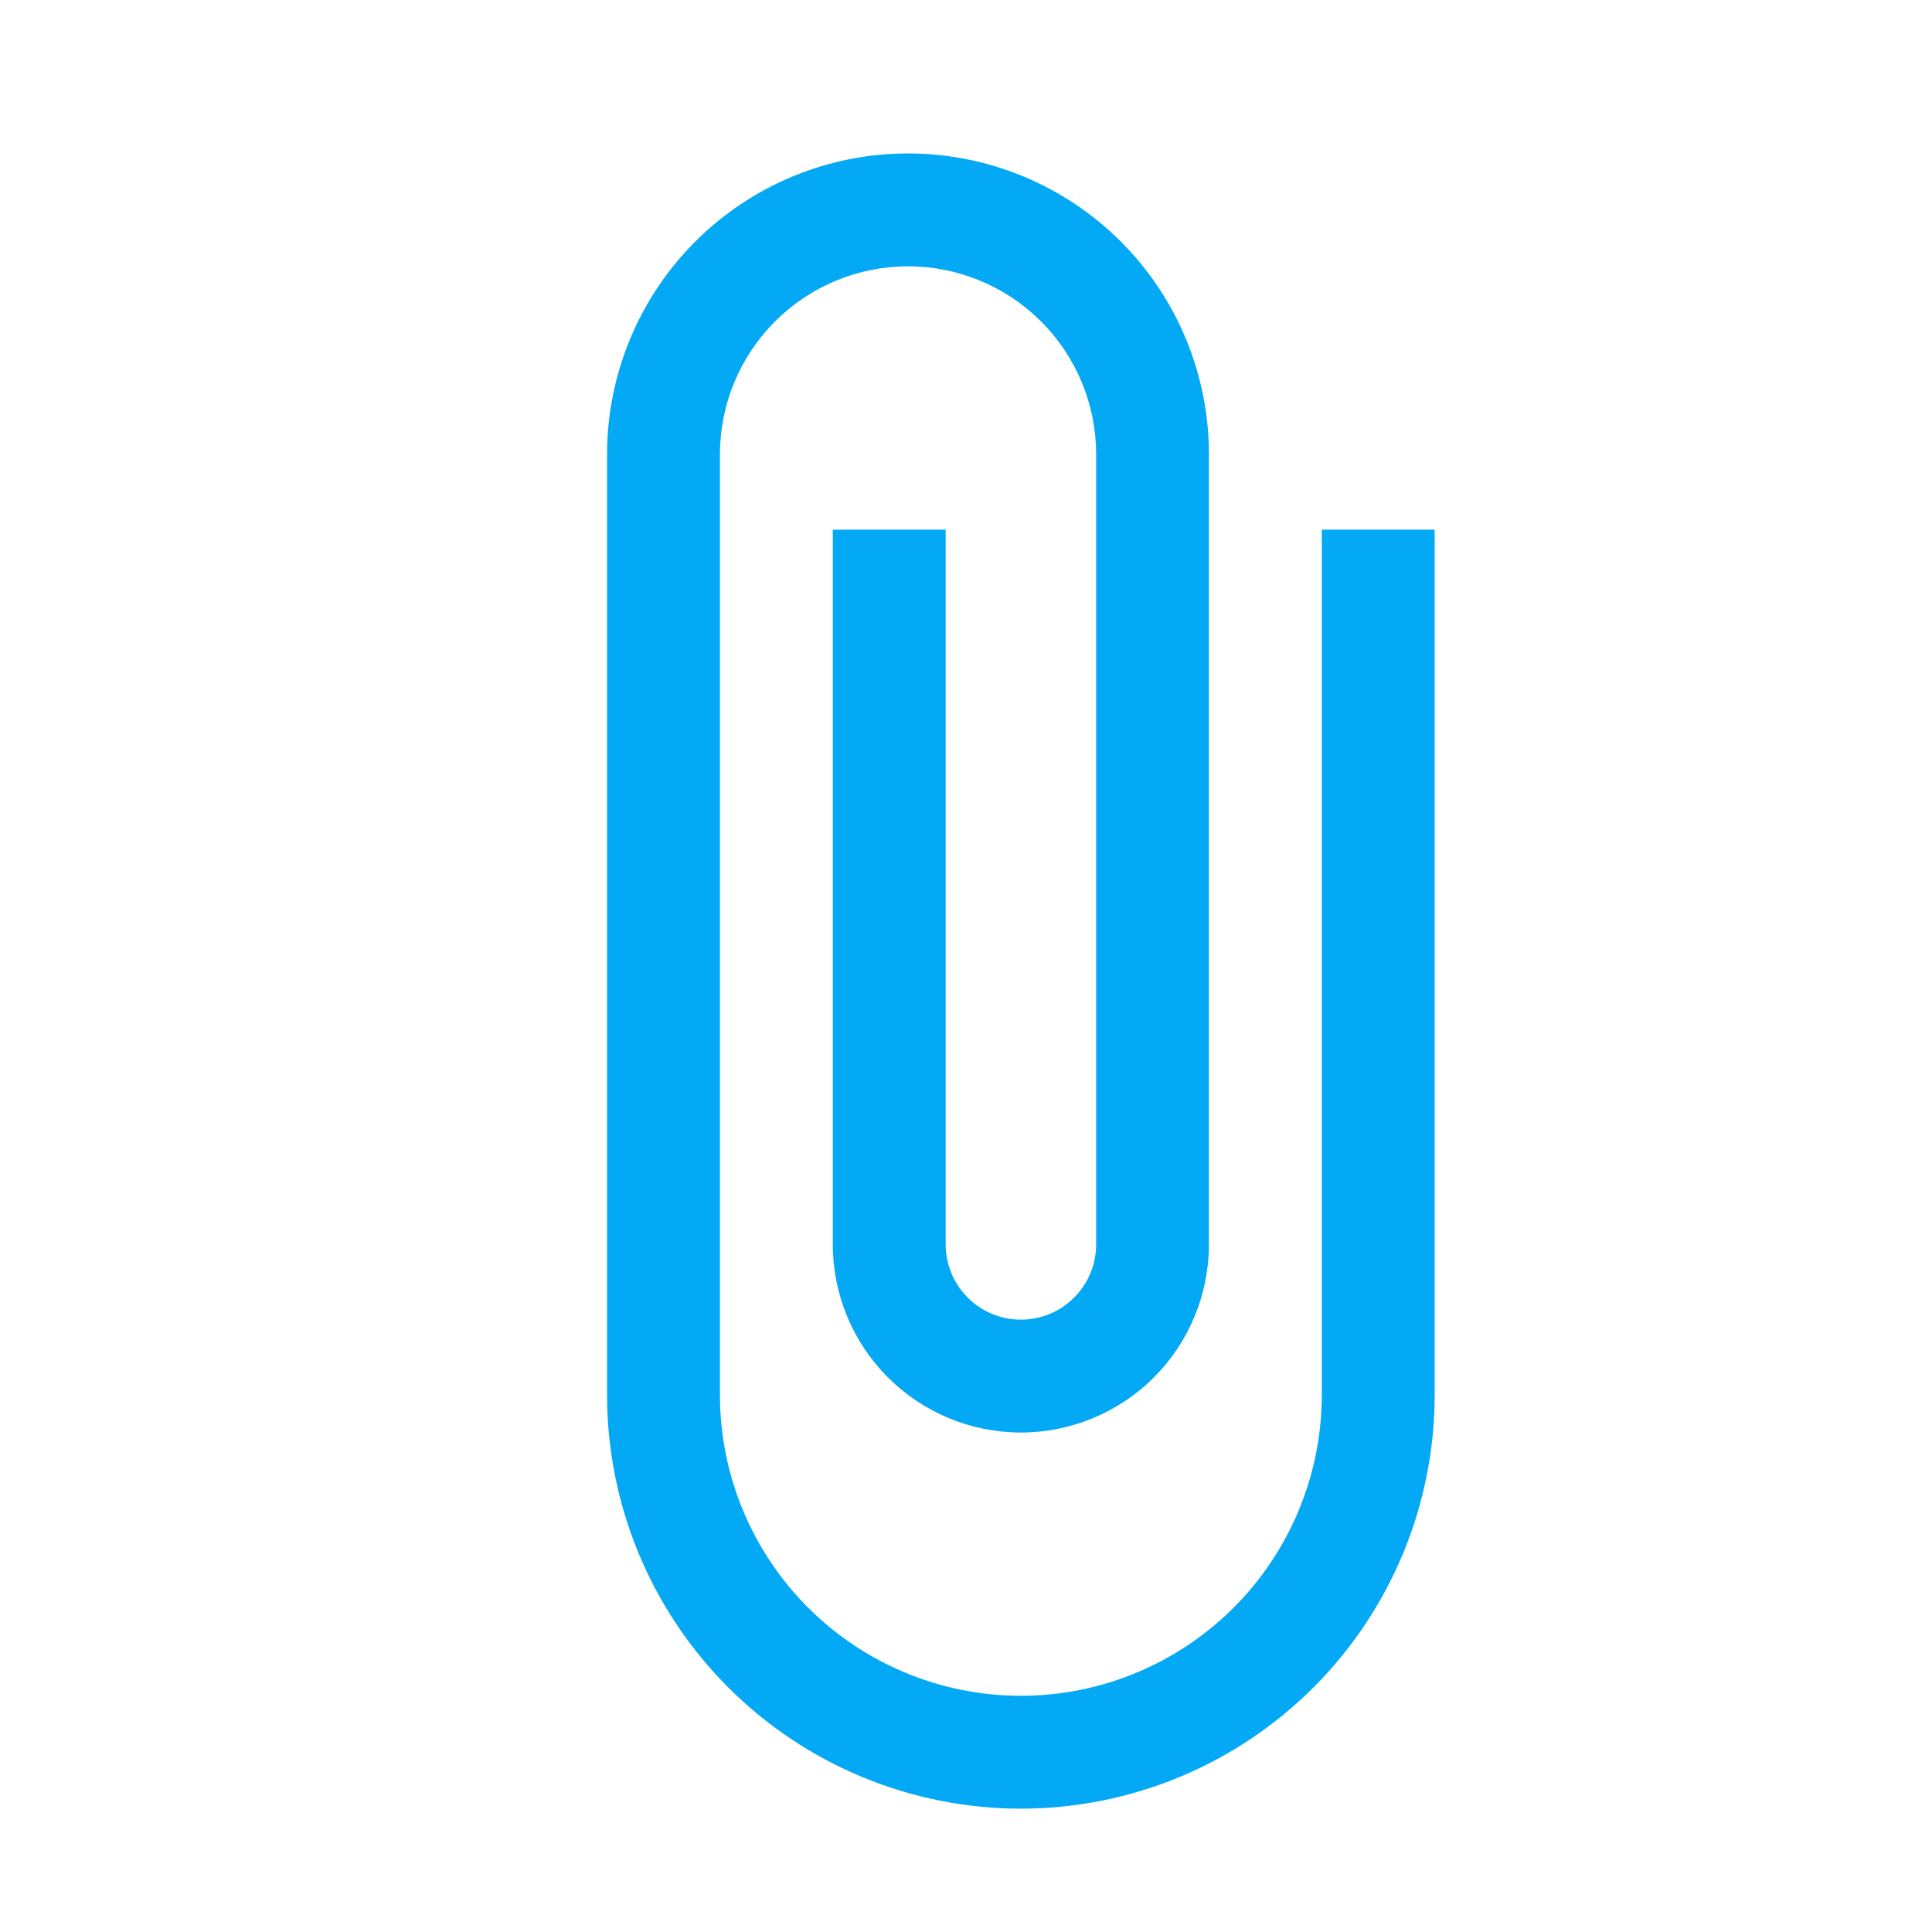
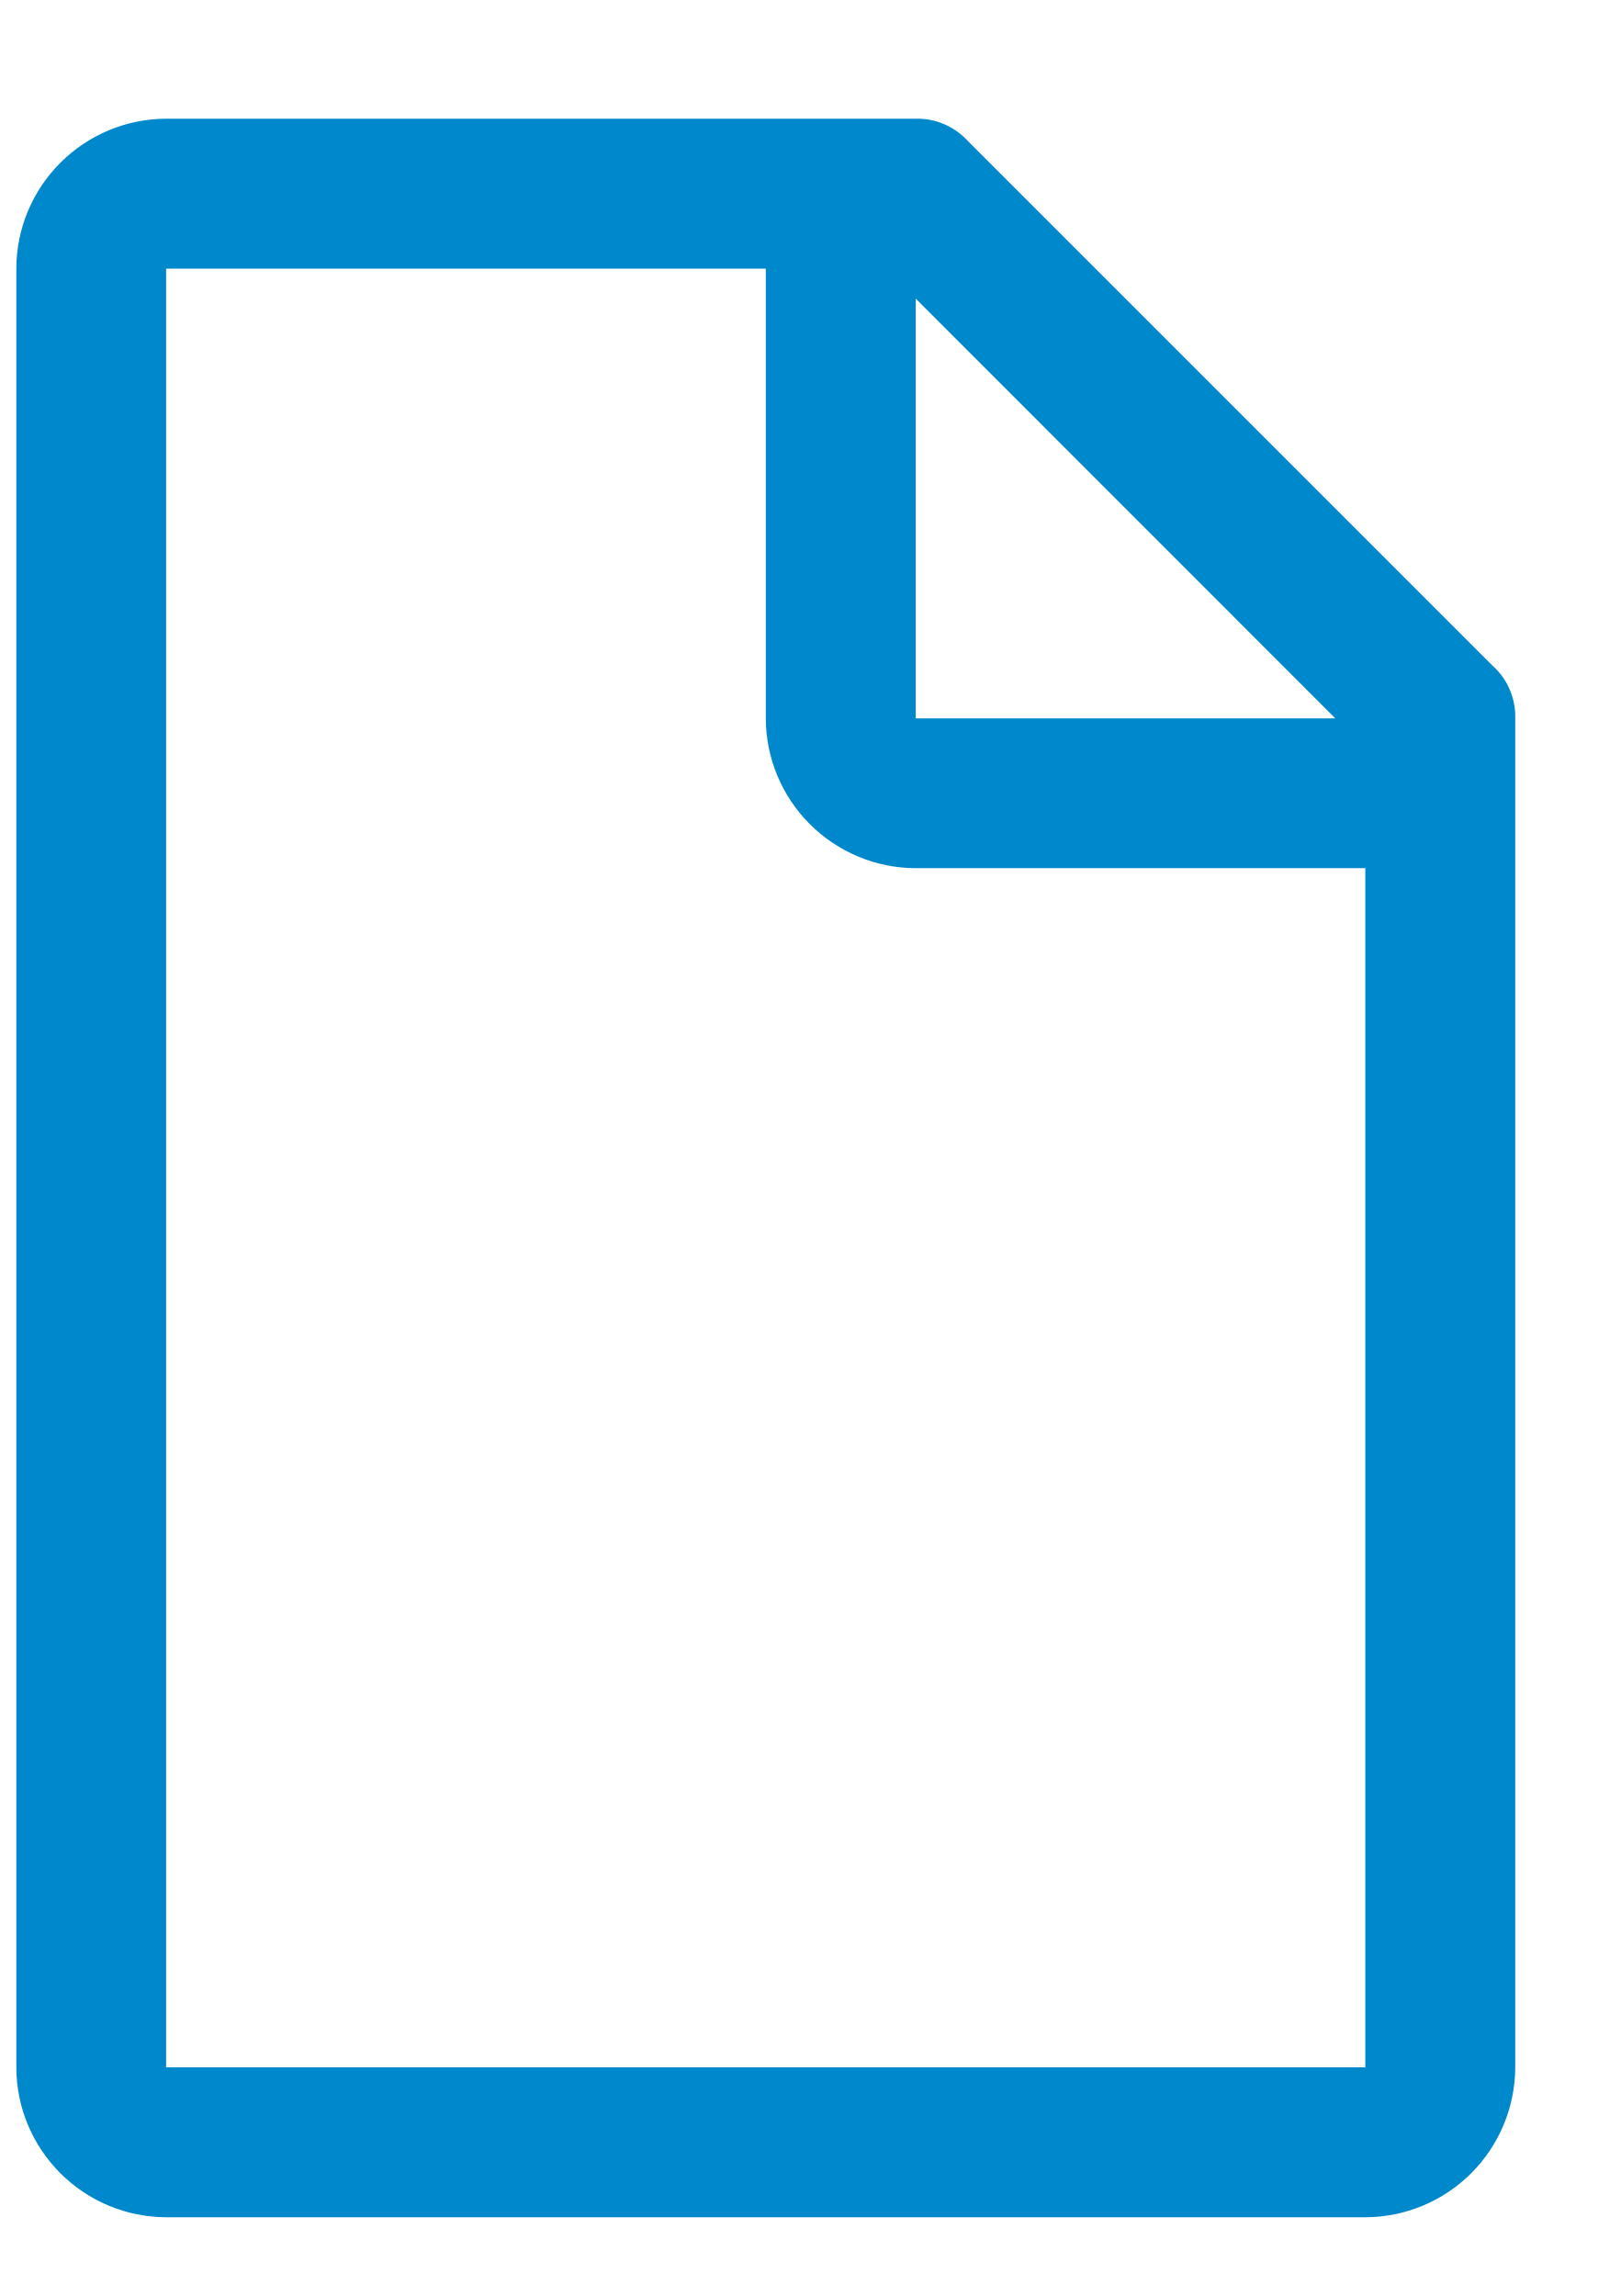
- <svg xmlns="http://www.w3.org/2000/svg" width="19" height="19" viewBox="0 0 19 19" fill="none">
-   <path d="M12.999 5.209V13.717C12.999 14.502 12.687 15.255 12.132 15.81C11.577 16.365 10.825 16.677 10.04 16.677C9.255 16.677 8.502 16.365 7.947 15.81C7.392 15.255 7.08 14.502 7.08 13.717V4.469C7.08 3.978 7.275 3.508 7.622 3.161C7.969 2.814 8.439 2.619 8.93 2.619C9.42 2.619 9.891 2.814 10.238 3.161C10.585 3.508 10.78 3.978 10.78 4.469V12.238C10.78 12.434 10.702 12.622 10.563 12.761C10.424 12.9 10.236 12.978 10.04 12.978C9.843 12.978 9.655 12.9 9.517 12.761C9.378 12.622 9.3 12.434 9.3 12.238V5.209H8.19V12.238C8.19 12.728 8.385 13.199 8.732 13.546C9.079 13.893 9.549 14.088 10.04 14.088C10.53 14.088 11.001 13.893 11.348 13.546C11.694 13.199 11.889 12.728 11.889 12.238V4.469C11.889 3.684 11.578 2.931 11.023 2.376C10.468 1.821 9.715 1.509 8.93 1.509C8.145 1.509 7.392 1.821 6.837 2.376C6.282 2.931 5.97 3.684 5.97 4.469V13.717C5.97 14.797 6.399 15.832 7.162 16.595C7.925 17.358 8.96 17.787 10.04 17.787C11.119 17.787 12.154 17.358 12.917 16.595C13.68 15.832 14.109 14.797 14.109 13.717V5.209H12.999Z" fill="#03A9F4" />
+ <svg xmlns="http://www.w3.org/2000/svg" width="12" height="17" viewBox="0 0 12 17" fill="none">
+   <path d="M11.052 4.93L7.168 1.046C7.119 0.992 7.059 0.949 6.992 0.92C6.925 0.891 6.853 0.877 6.78 0.879H1.23C0.936 0.88 0.655 0.997 0.447 1.205C0.239 1.413 0.121 1.695 0.121 1.989V15.307C0.121 15.601 0.239 15.883 0.447 16.091C0.655 16.299 0.936 16.416 1.23 16.417H10.109C10.403 16.416 10.685 16.299 10.893 16.091C11.101 15.883 11.218 15.601 11.219 15.307V5.319C11.221 5.246 11.207 5.173 11.178 5.106C11.15 5.039 11.107 4.979 11.052 4.93ZM6.78 2.211L9.887 5.319H6.78V2.211ZM10.109 15.307H1.23V1.989H5.67V5.319C5.671 5.613 5.788 5.894 5.996 6.102C6.204 6.31 6.486 6.428 6.78 6.428H10.109V15.307Z" fill="#0088CC" />
</svg>
